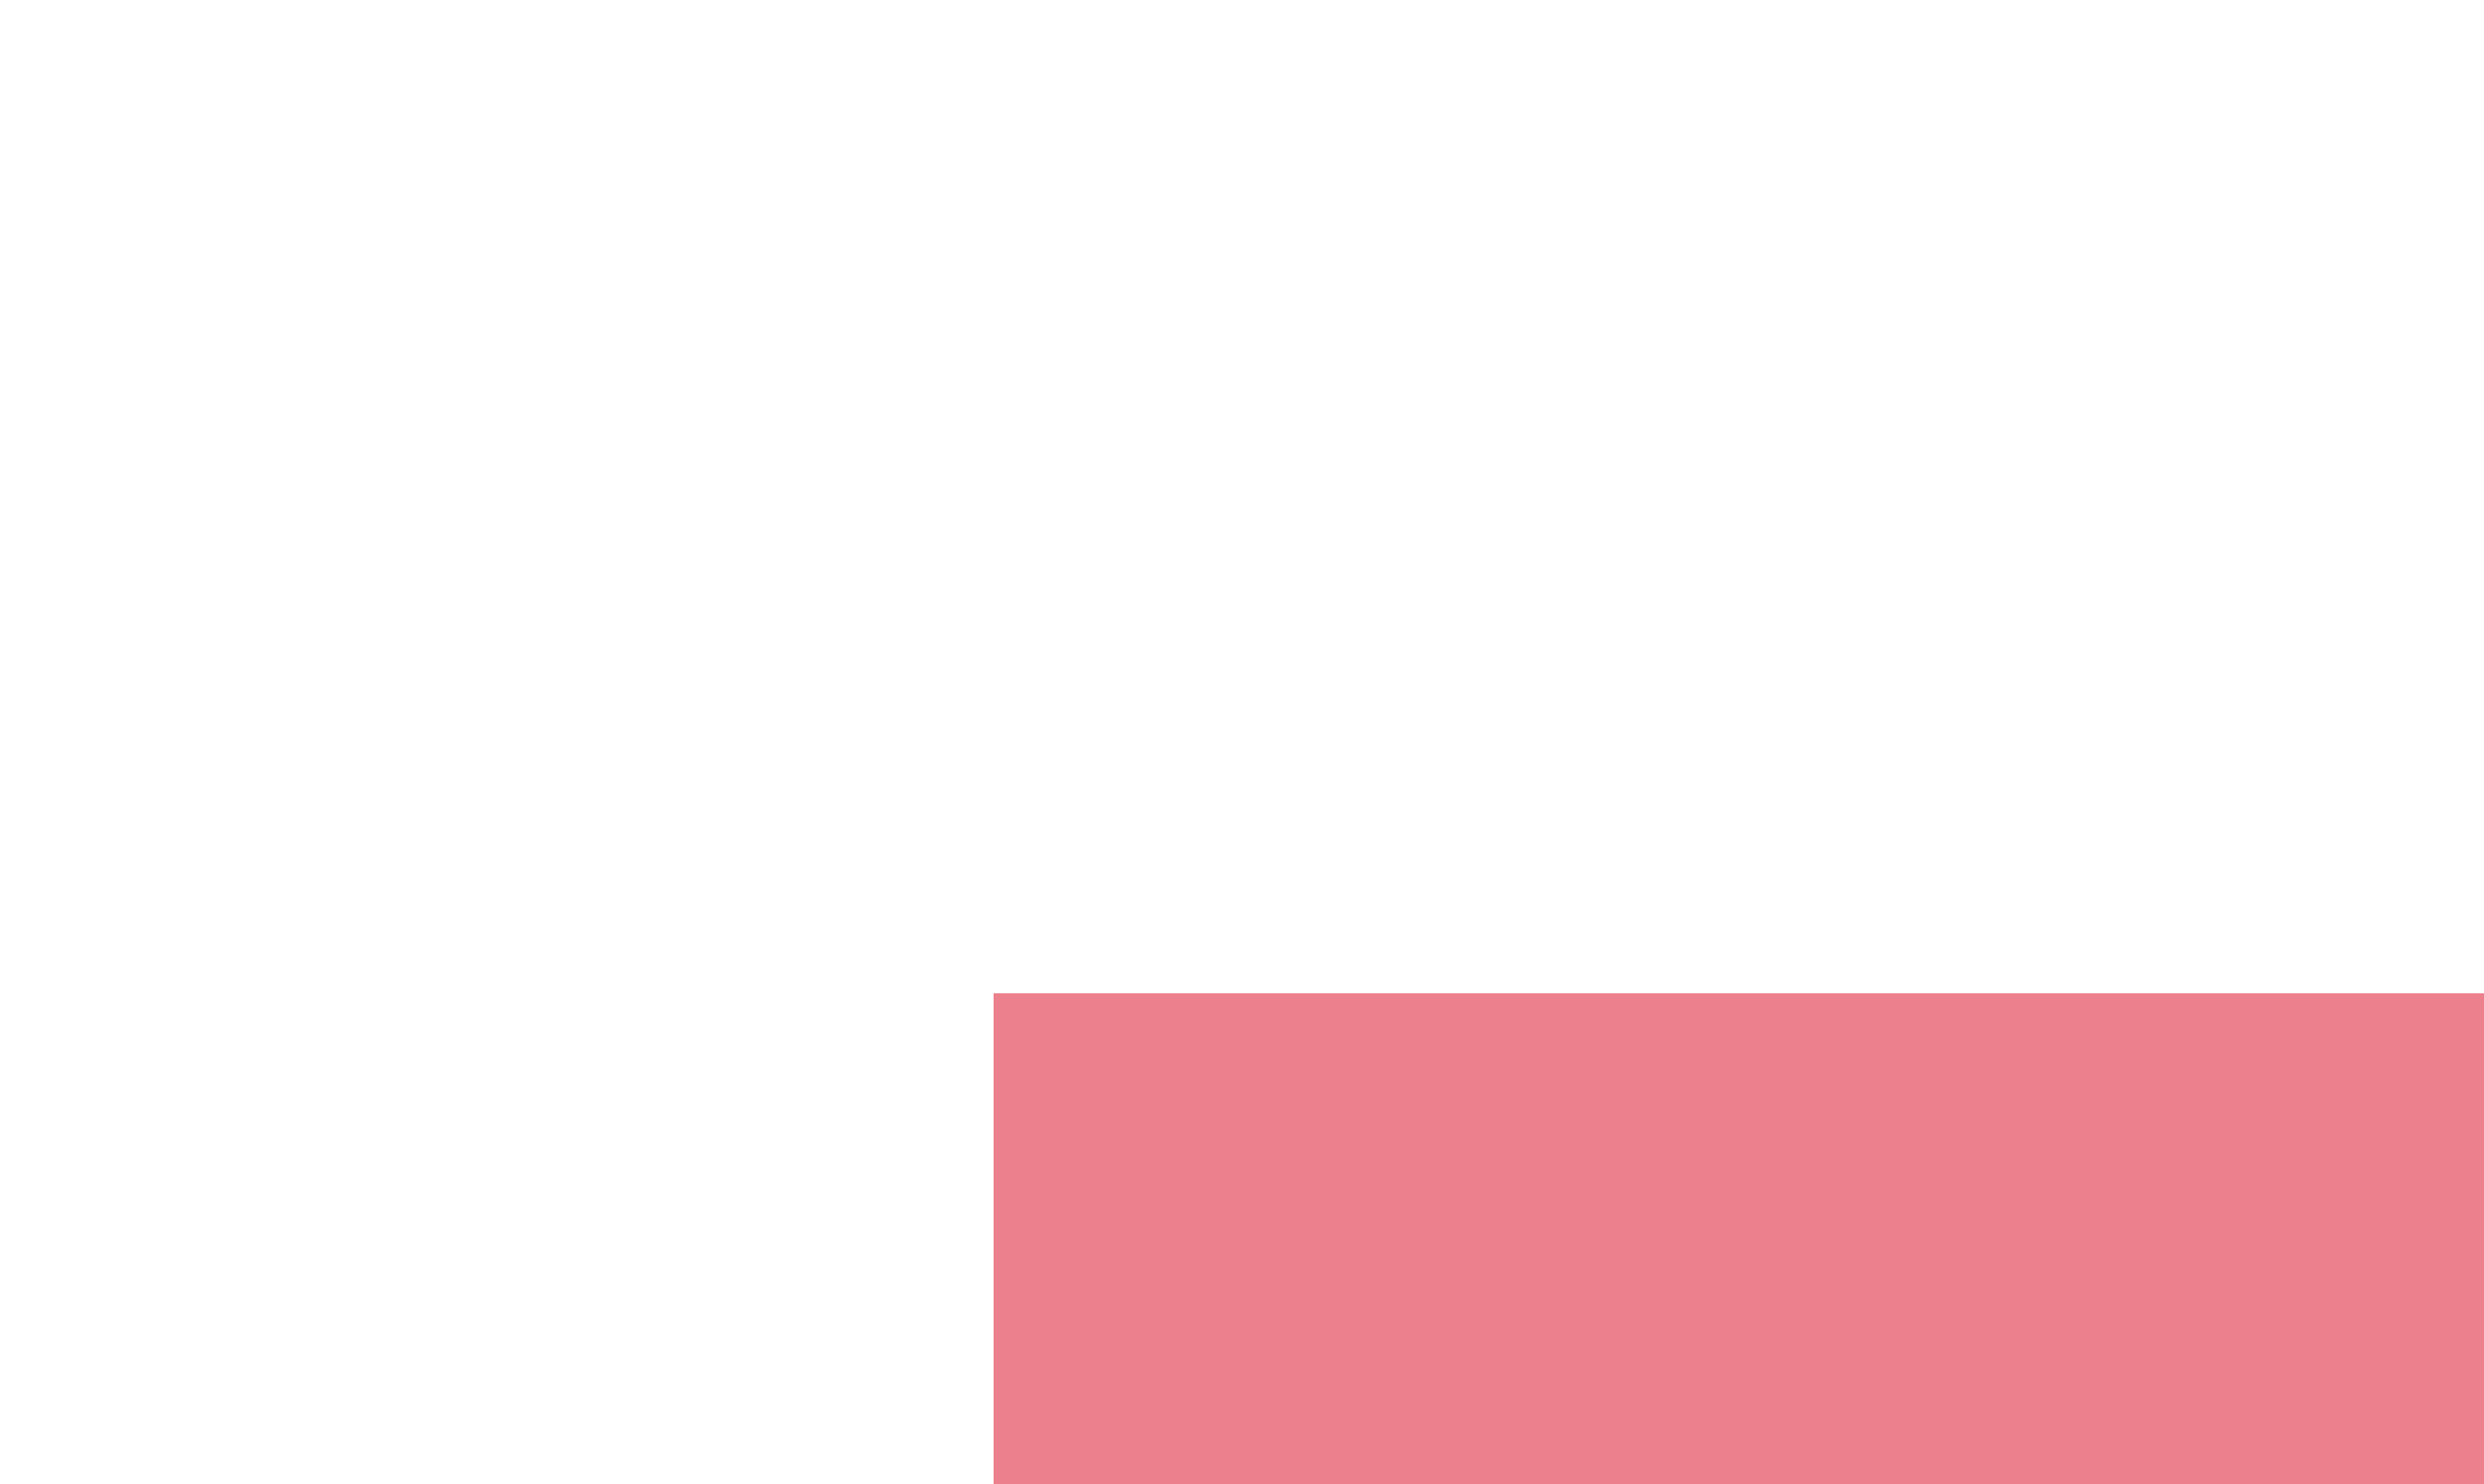
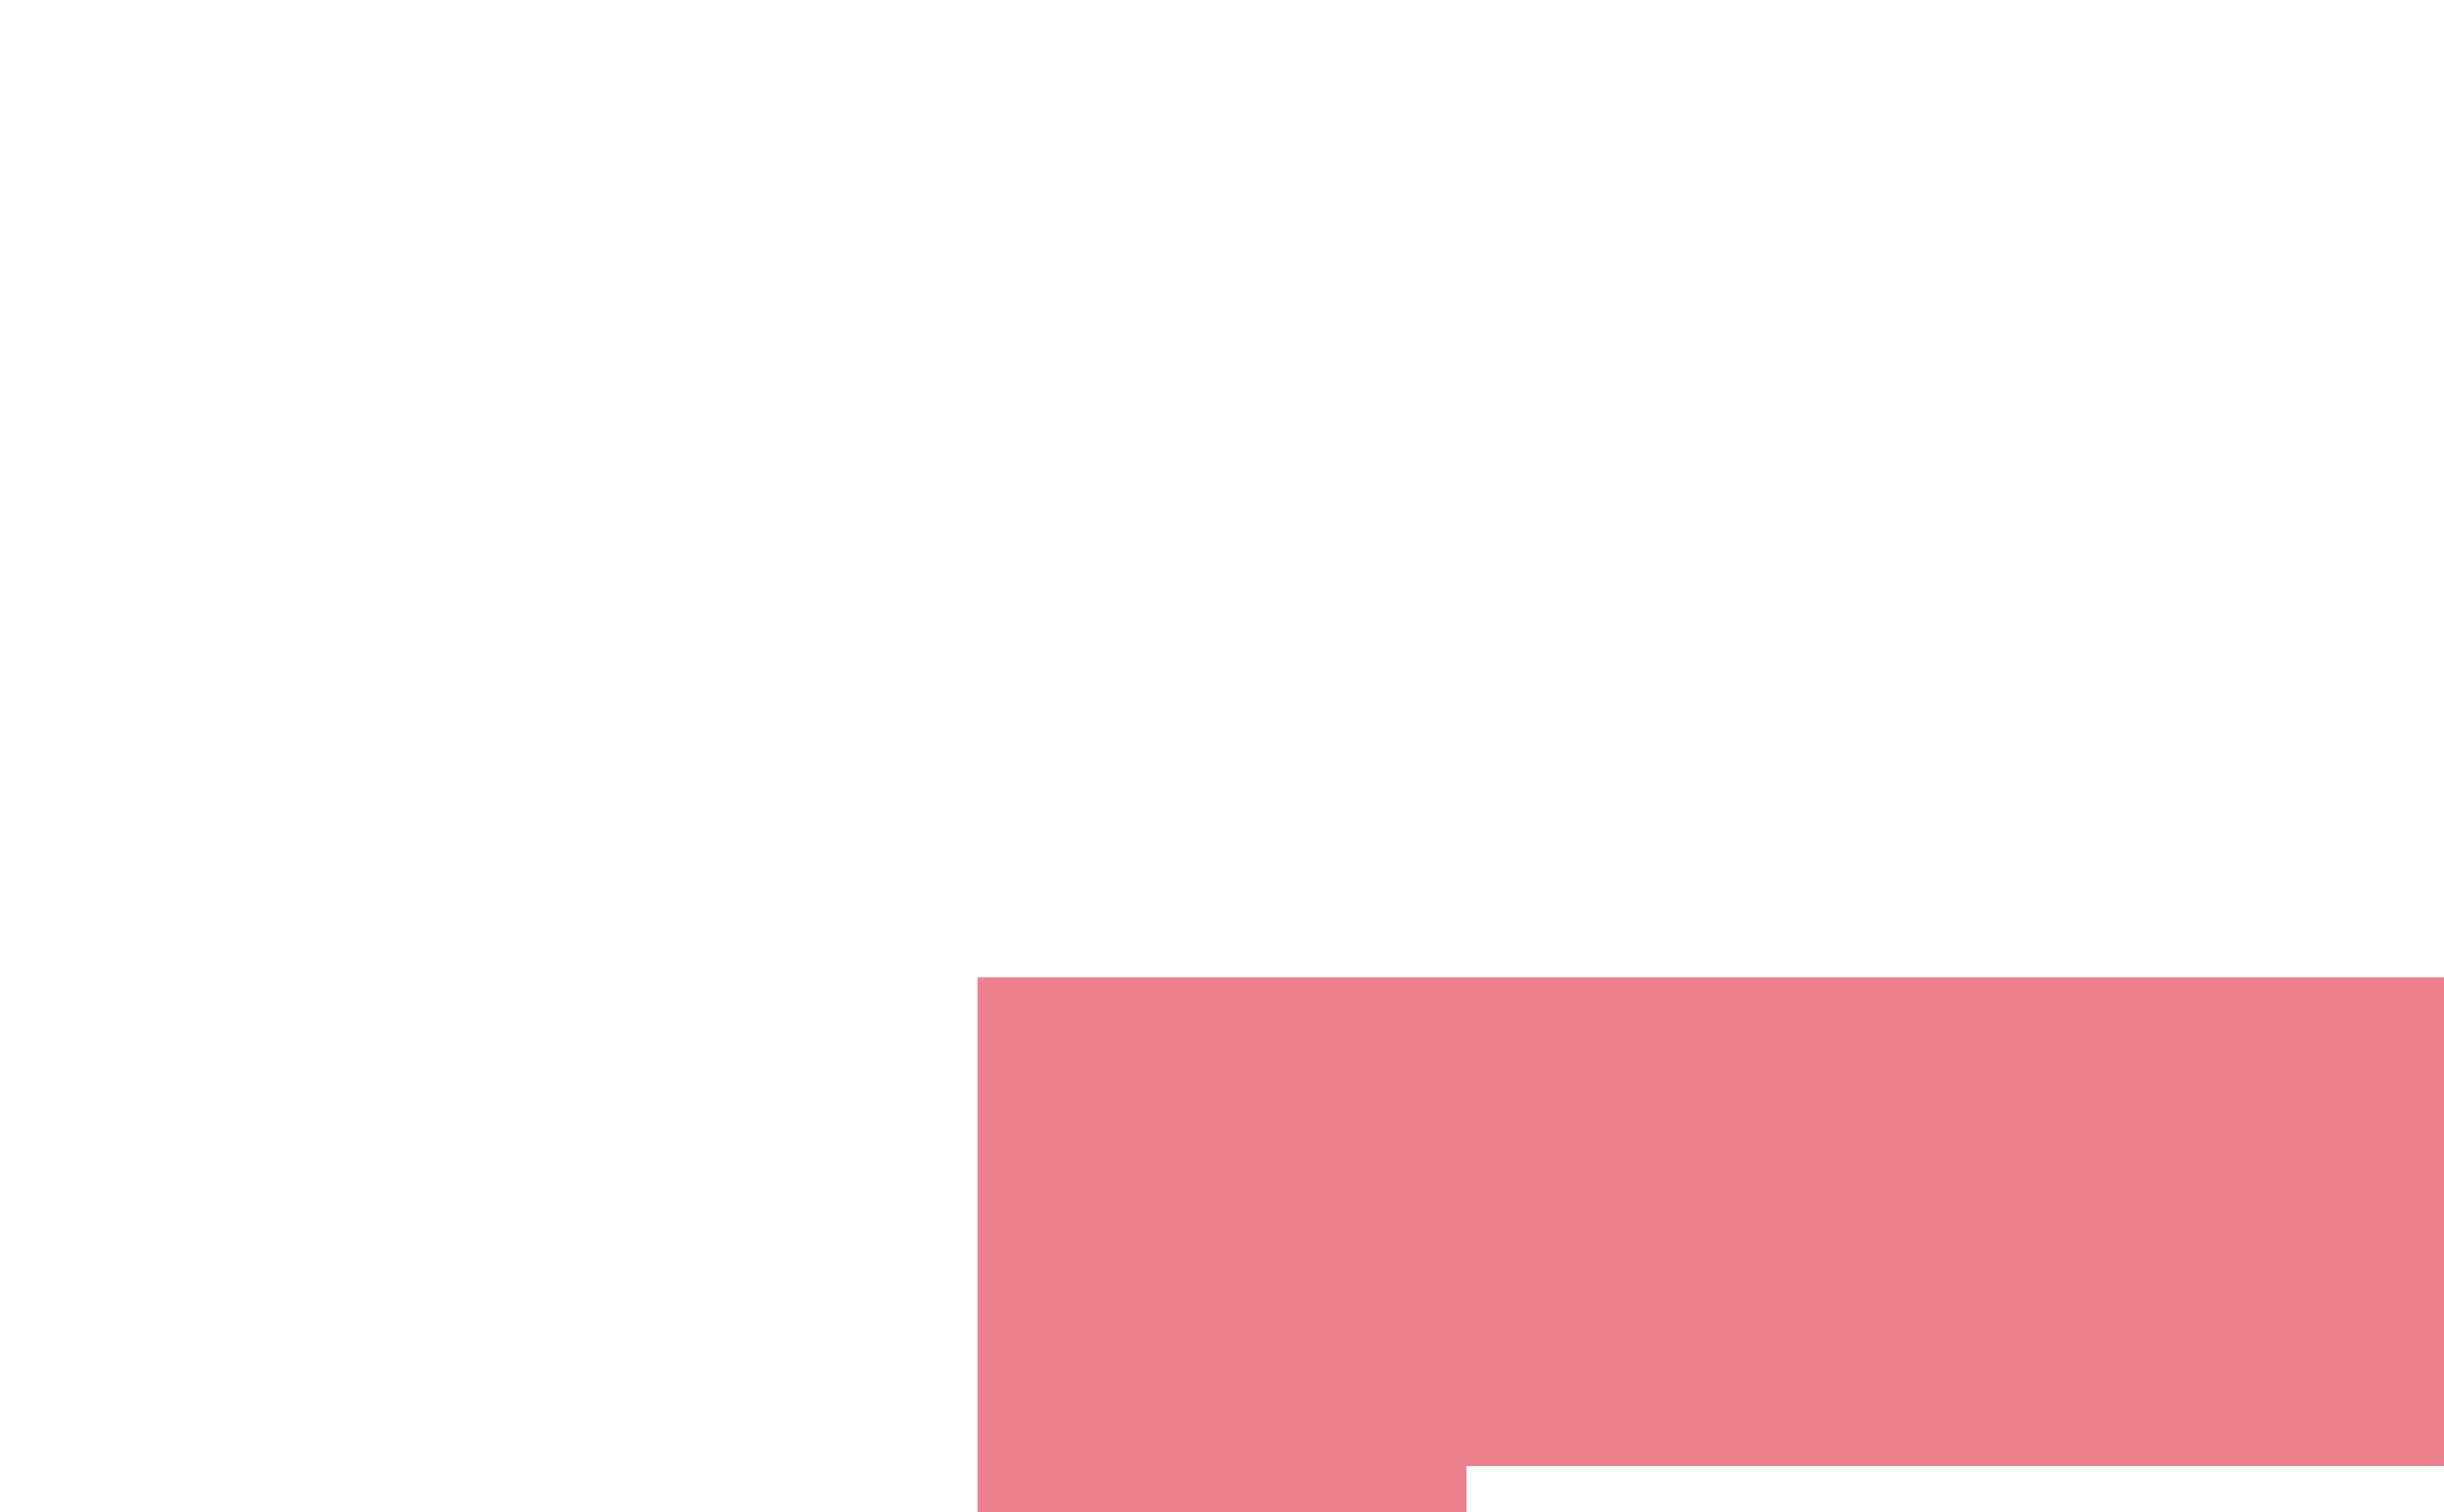
- <svg xmlns="http://www.w3.org/2000/svg" version="1.1" width="10px" height="5.974px" preserveAspectRatio="xMinYMid meet" viewBox="242 297.026  10 3.974">
-   <path d="M 247 303  L 247 301.026  L 336.684 301.026  L 336.684 183.263  L 402 183.263  L 402 183  " stroke-width="2" stroke="#ec808d" fill="none" />
-   <path d="M 398 192.5  L 412 183  L 398 173.5  L 398 192.5  Z " fill-rule="nonzero" fill="#ec808d" stroke="none" />
+ <svg xmlns="http://www.w3.org/2000/svg" version="1.1" width="10px" height="6.184px" preserveAspectRatio="xMinYMid meet" viewBox="242 359.816  10 4.184">
+   <path d="M 247 366  L 247 363.816  L 320.237 363.816  L 320.237 421.921  " stroke-width="2" stroke="#ec808d" fill="none" />
+   <path d="M 310.737 419.921  L 320.237 433.921  L 329.737 419.921  L 310.737 419.921  Z " fill-rule="nonzero" fill="#ec808d" stroke="none" />
</svg>
